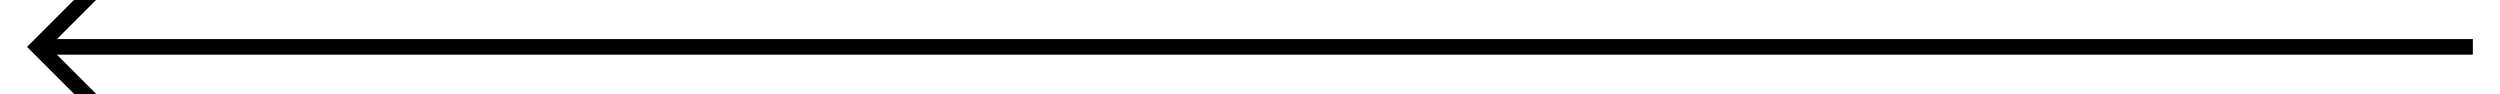
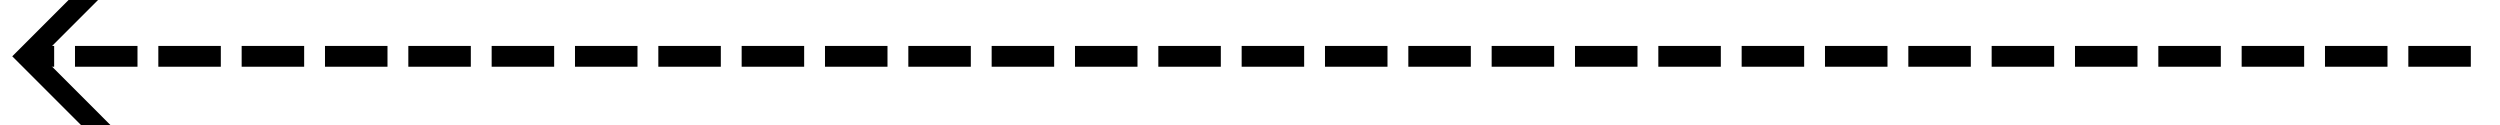
- <svg xmlns="http://www.w3.org/2000/svg" version="1.1" width="160px" height="6px" viewBox="450 322  160 6">
-   <g transform="matrix(-0.8944272 -0.4472136 0.4472136 -0.8944272 858.702 852.712 )">
-     <path d="M 460 360  L 599.106 290.447  " stroke-width="1" stroke="#000000" fill="none" />
-     <path d="M 592.508 288.551  L 598.741 290.629  L 596.663 296.863  L 597.612 297.179  L 599.848 290.471  L 600.006 289.997  L 599.532 289.839  L 592.824 287.603  L 592.508 288.551  Z " fill-rule="nonzero" fill="#000000" stroke="none" />
+ <svg xmlns="http://www.w3.org/2000/svg" version="1.1" width="120px" height="6px" viewBox="52 322  120 6">
+   <g transform="matrix(-0.8050558 -0.593199 0.593199 -0.8050558 9.376566 653.0814 )">
+     <path d="M 65 360  L 159.195 290.593  " stroke-width="1" stroke-dasharray="3,1" stroke="#000000" fill="none" />
+     <path d="M 152.37 289.85  L 158.867 290.835  L 157.883 297.332  L 158.872 297.481  L 159.931 290.49  L 160.006 289.996  L 159.511 289.921  L 152.52 288.862  L 152.37 289.85  Z " fill-rule="nonzero" fill="#000000" stroke="none" />
  </g>
</svg>
